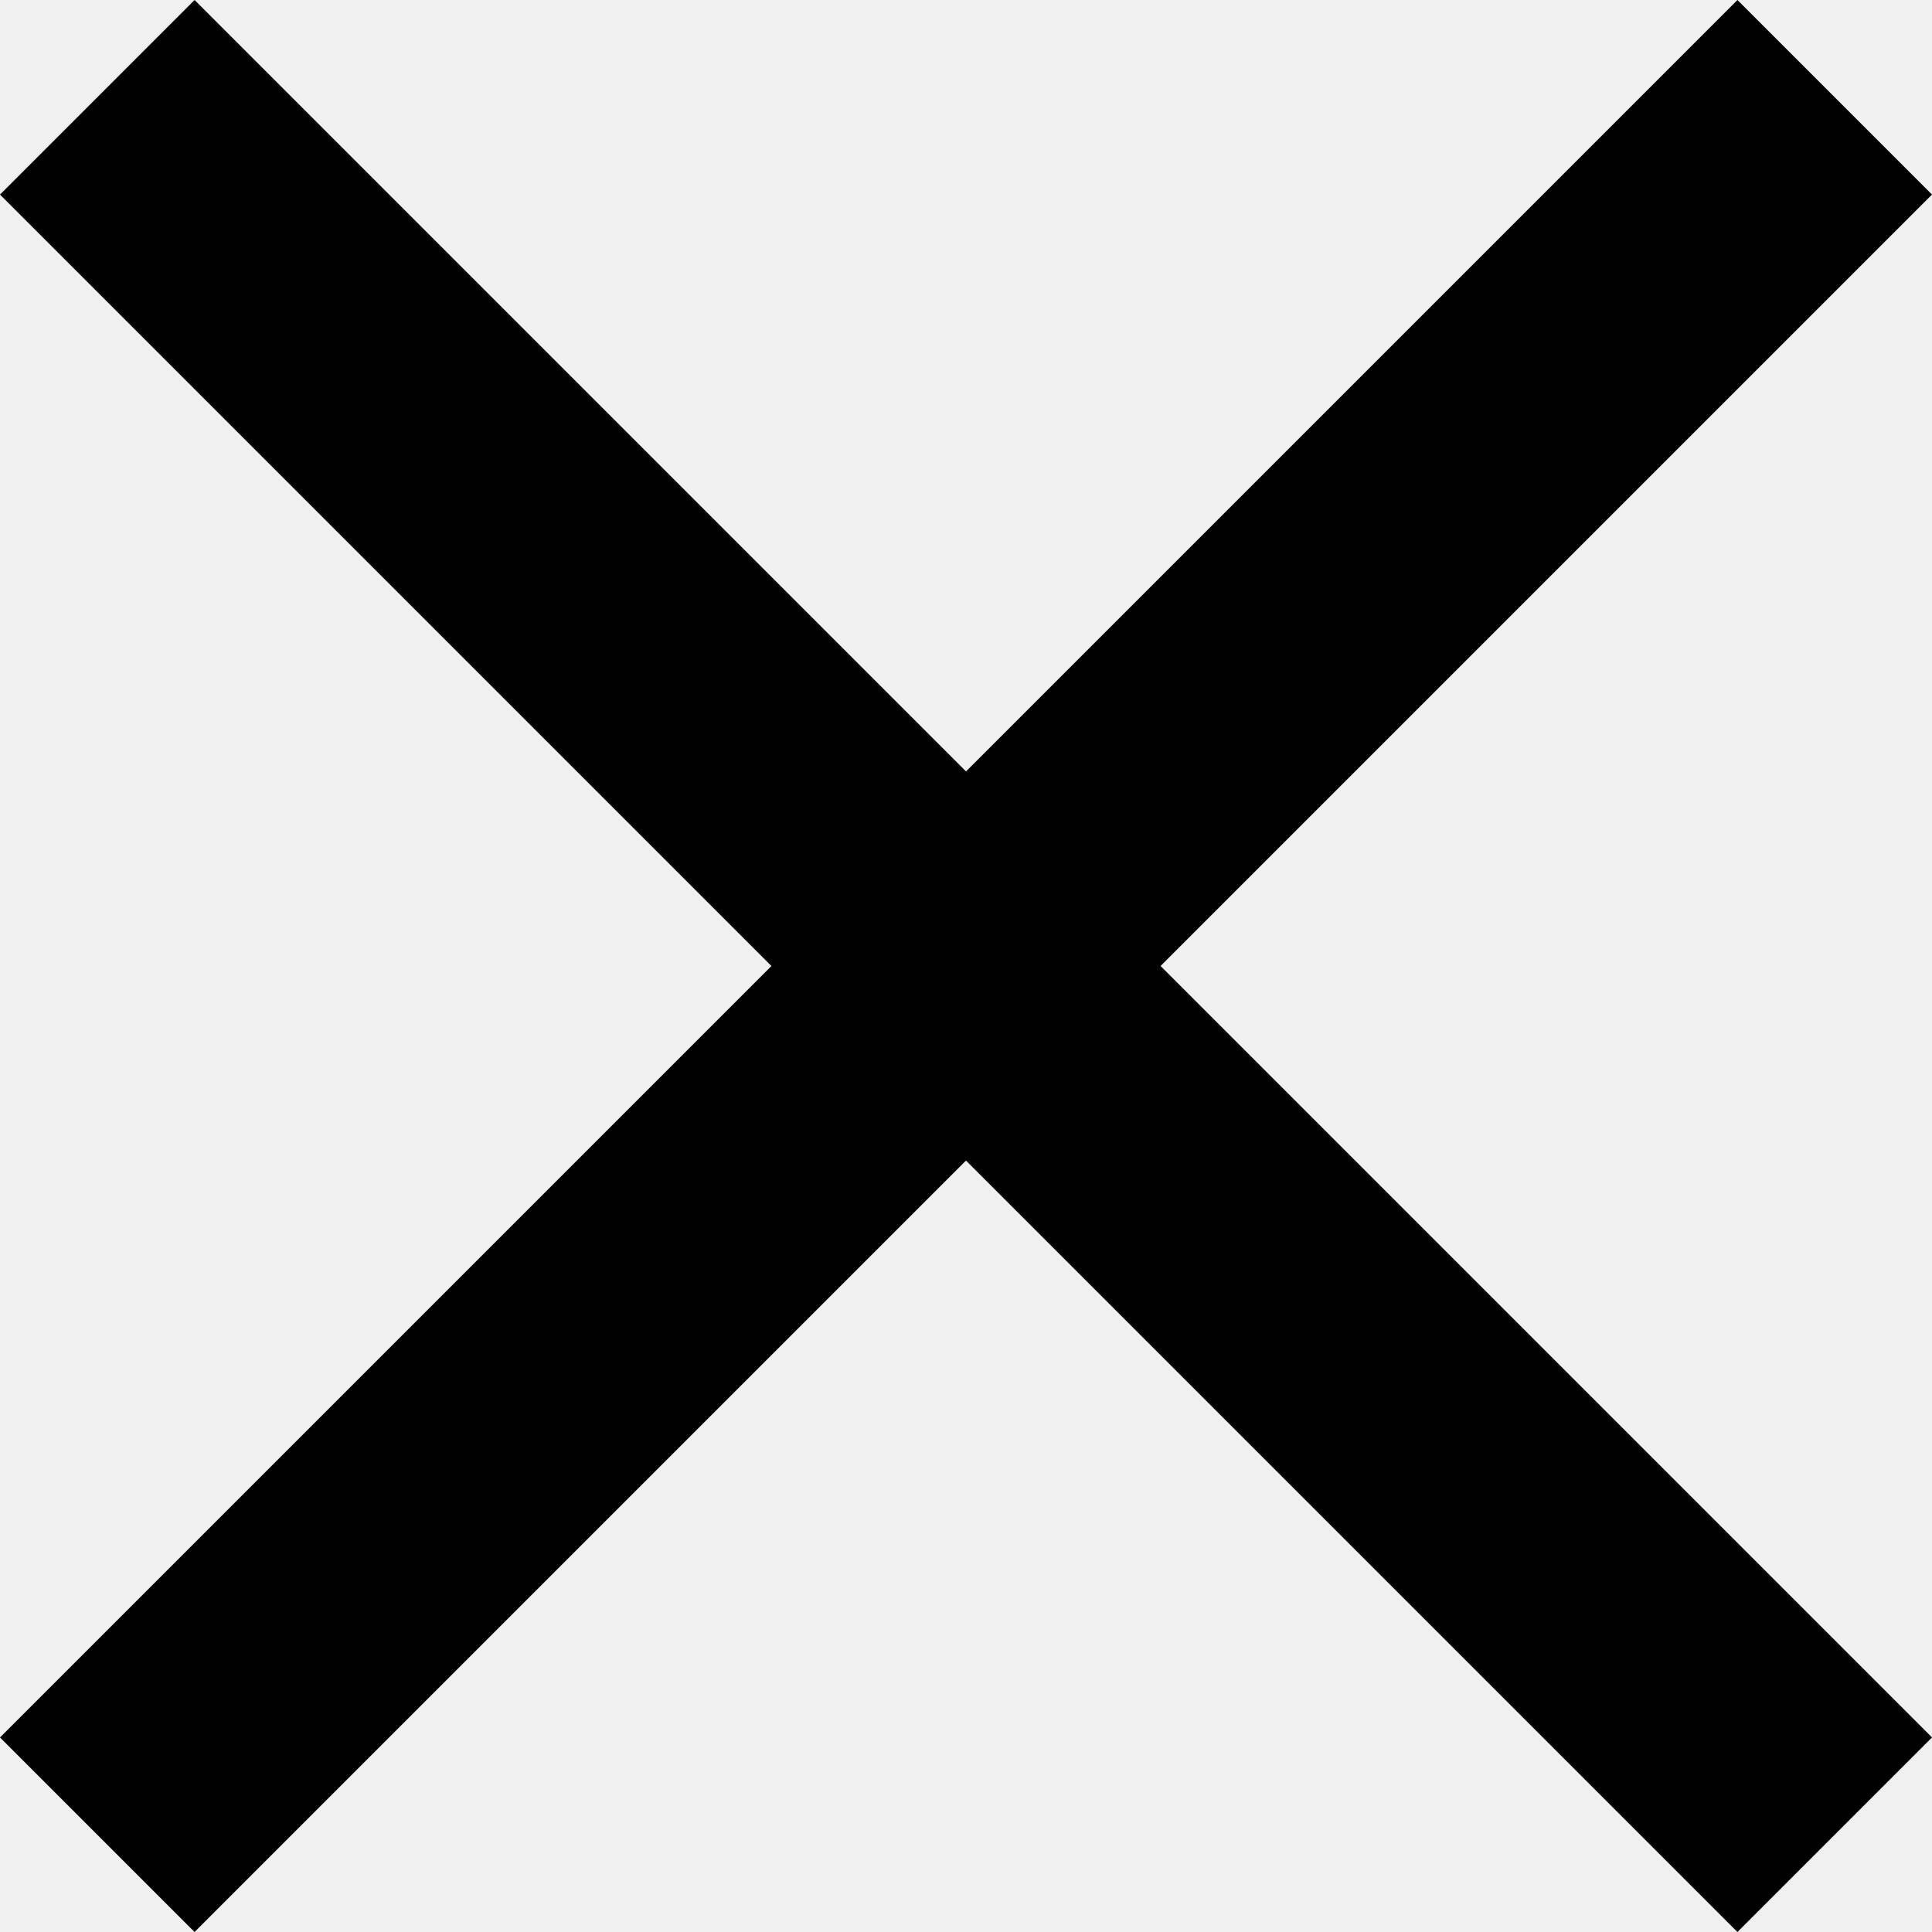
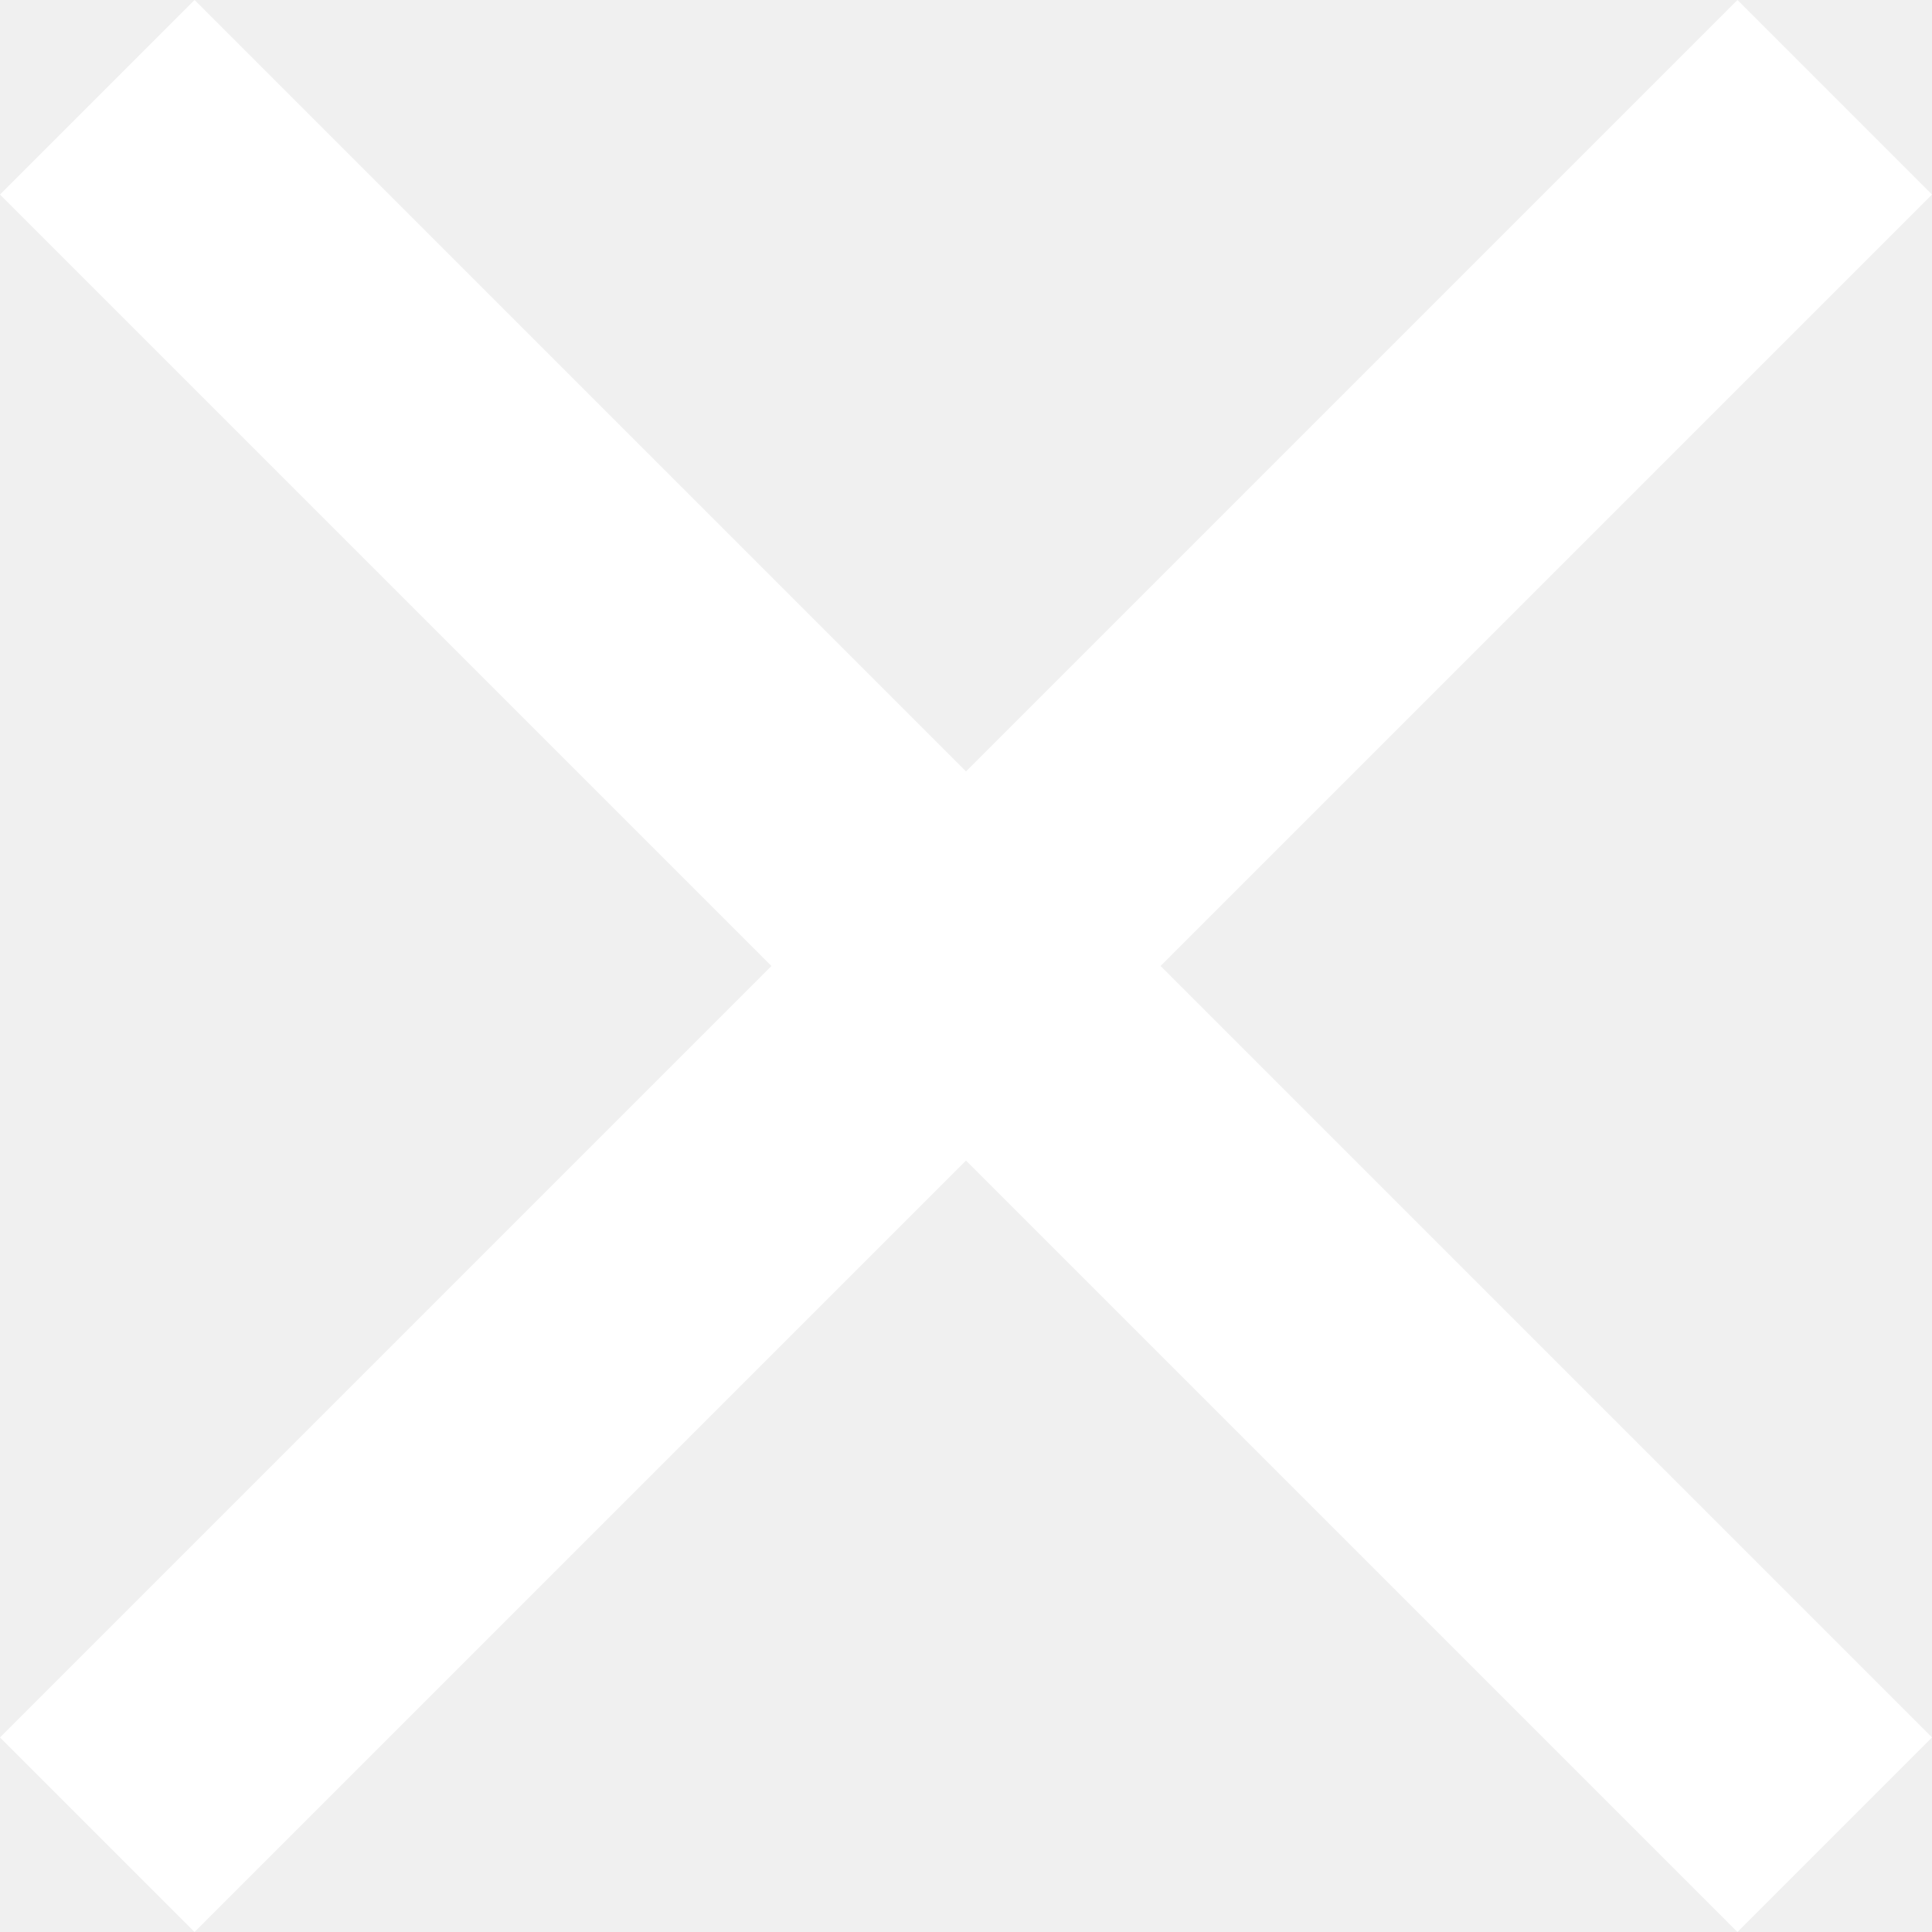
<svg xmlns="http://www.w3.org/2000/svg" width="20" height="20" viewBox="0 0 20 20" fill="none">
-   <path d="M20 2.014L17.986 0L10 7.986L2.014 0L0 2.014L7.986 10L0 17.986L2.014 20L10 12.014L17.986 20L20 17.986L12.014 10L20 2.014Z" fill="black" />
+   <path d="M20 2.014L17.986 0L10 7.986L2.014 0L0 2.014L7.986 10L0 17.986L2.014 20L10 12.014L17.986 20L20 17.986L12.014 10L20 2.014Z" fill="#ffffff" />
</svg>
